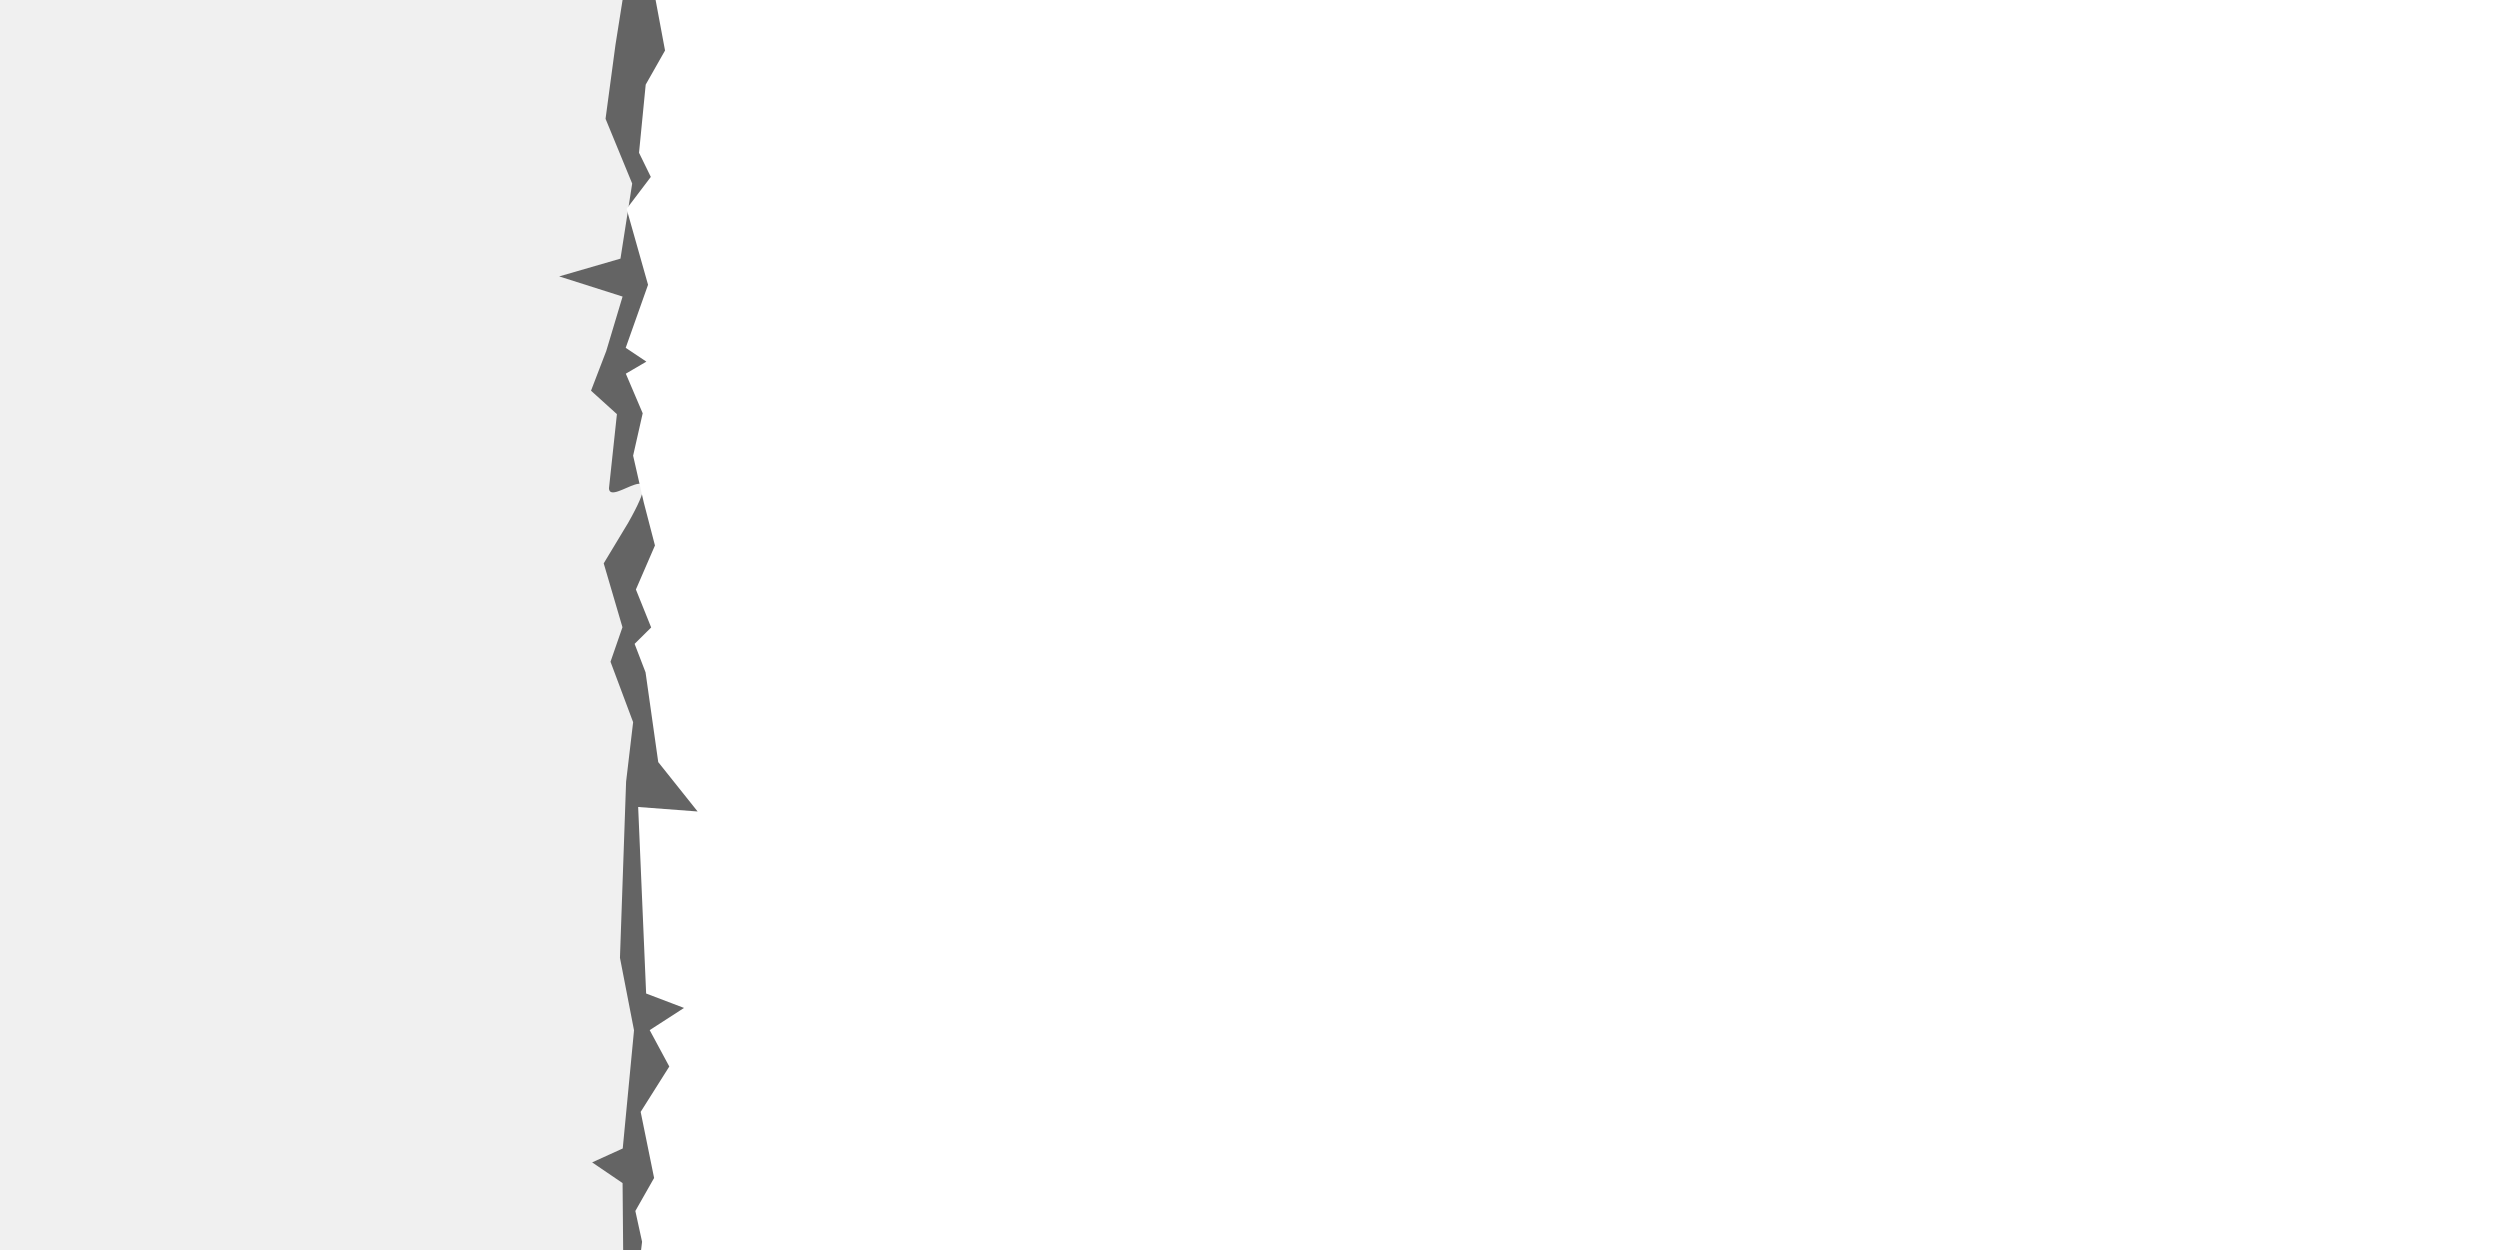
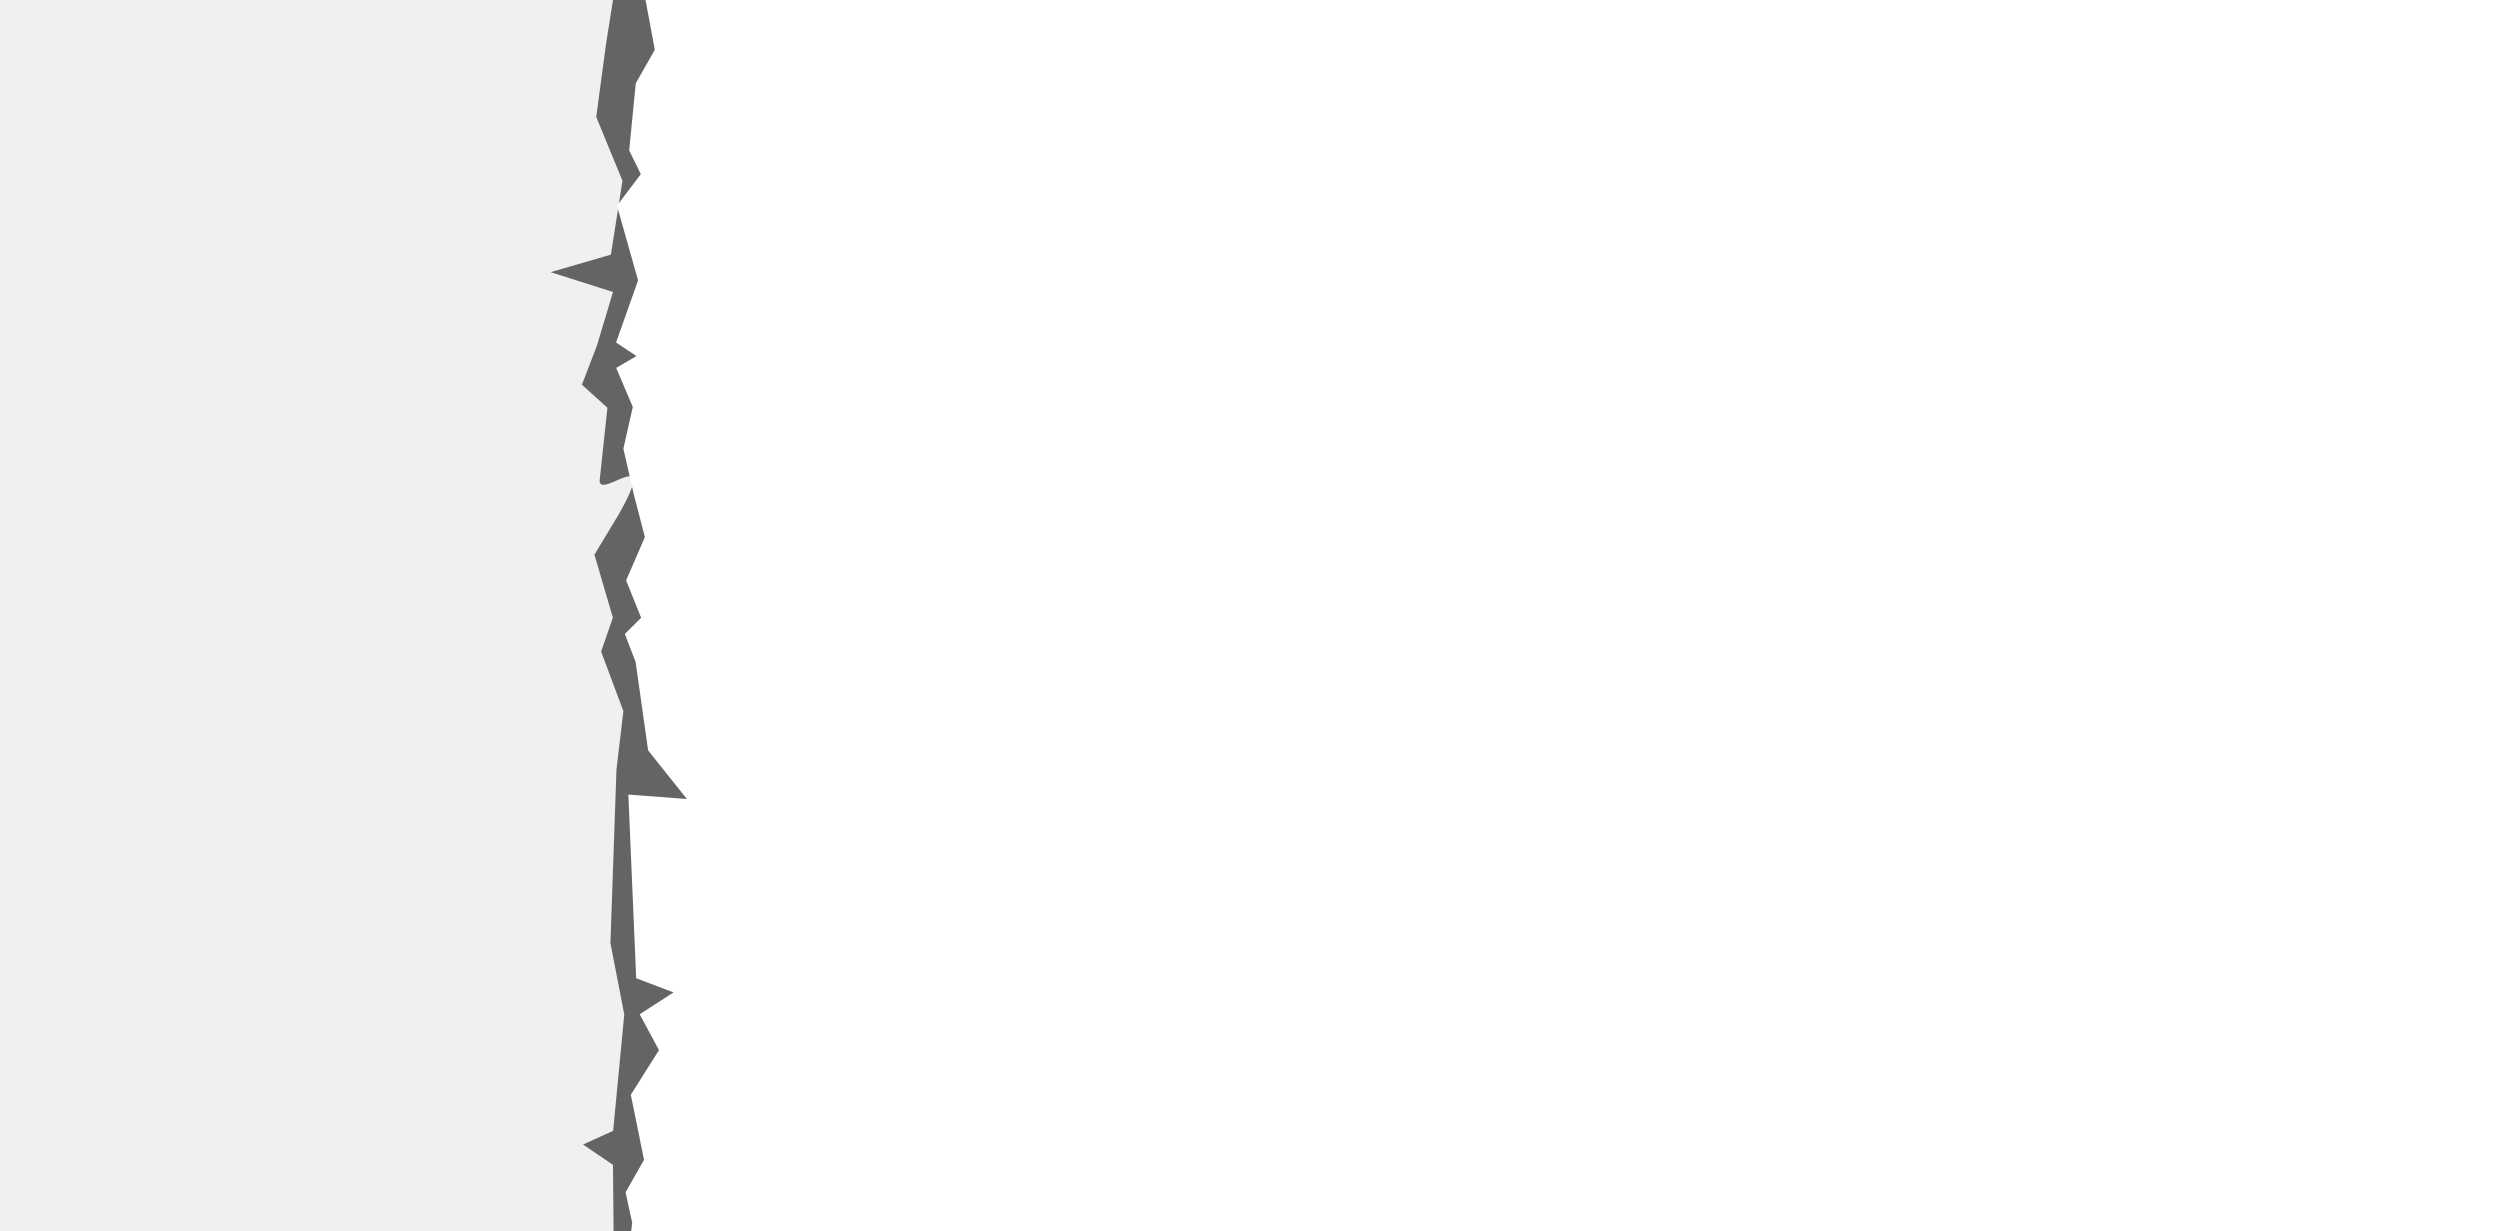
- <svg xmlns="http://www.w3.org/2000/svg" width="64" height="32" id="svg2" version="1.1">
+ <svg xmlns="http://www.w3.org/2000/svg" width="65" height="32" id="svg2" version="1.1">
  <defs id="defs4" />
  <g id="layer1" transform="translate(0,-1020.362)">
    <path style="fill:#646464;fill-opacity:1;stroke:none" d="m 15.756,1021.51 -0.254,1.893 0.682,1.658 -0.3,1.922 -1.569,0.455 1.623,0.516 -0.418,1.394 -0.39,1.016 0.663,0.6 -0.203,1.897 c 0.01,0.501 1.583,-1.041 0.491,0.885 l -0.626,1.038 0.48,1.635 -0.306,0.884 0.579,1.547 -0.18,1.524 -0.157,4.508 0.36,1.856 -0.289,3.025 -0.783,0.356 0.779,0.53 0.029,3.342 0.041,0.307 0,0.139 0,0.069 0,0.035 0,-0.035 0,0.104 0,0.035 0,0.035 0.035,0 50.052,1.265 0.035,-36.17 -49.991,-0.685" id="path3186" />
    <path style="fill:#ffffff;fill-opacity:1;stroke:none" d="m 17.025,1021.655 -0.495,0.873 -0.171,1.745 0.302,0.618 -0.62,0.818 0.549,1.943 -0.572,1.614 0.529,0.354 -0.526,0.308 0.432,1.014 -0.245,1.085 0.272,1.195 0.287,1.104 -0.488,1.127 0.391,0.972 -0.424,0.42 0.28,0.729 0.325,2.298 1.008,1.264 -1.522,-0.115 0.204,4.775 0.97,0.369 -0.879,0.568 0.502,0.932 -0.733,1.161 0.344,1.692 -0.48,0.845 0.172,0.788 -0.403,3.388 0.628,-0.674 -0.276,-0.546 0,0.069 0,0.035 0,-0.035 0,0.104 0,0.035 0,0.035 0.035,0 50.052,1.265 0.042,-36.17 -49.991,-0.685" id="path3186-7" />
  </g>
</svg>
